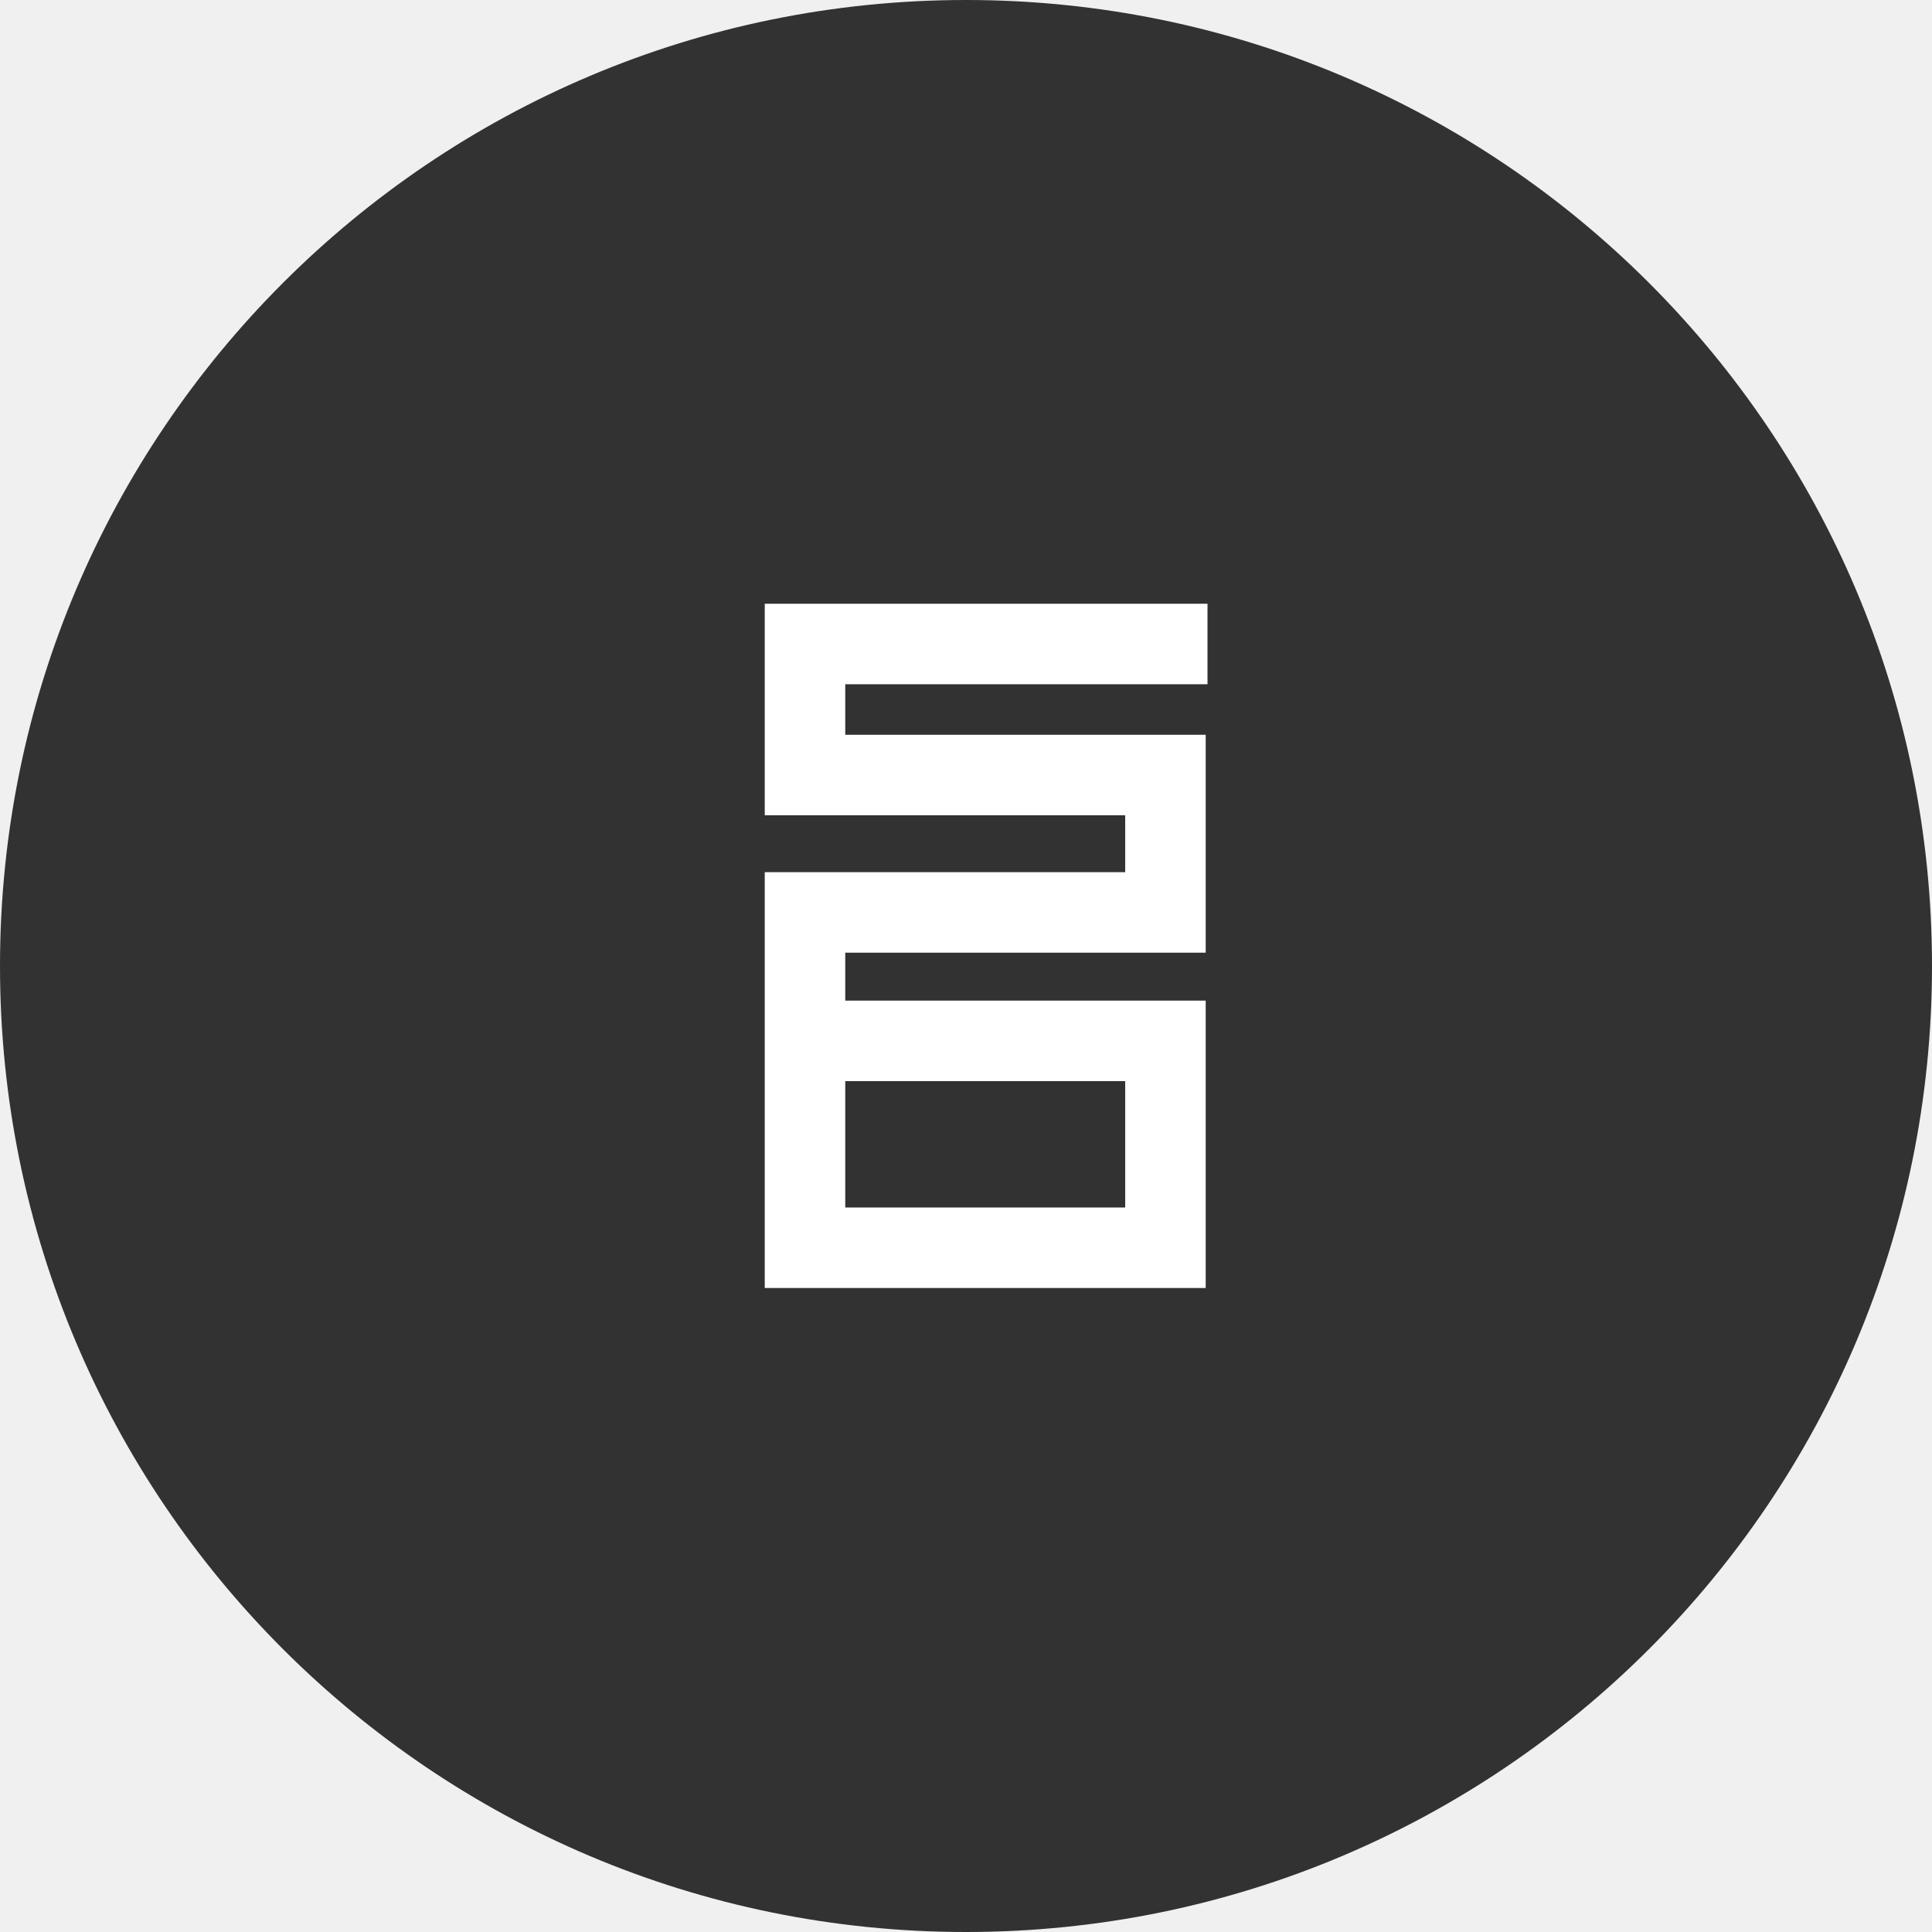
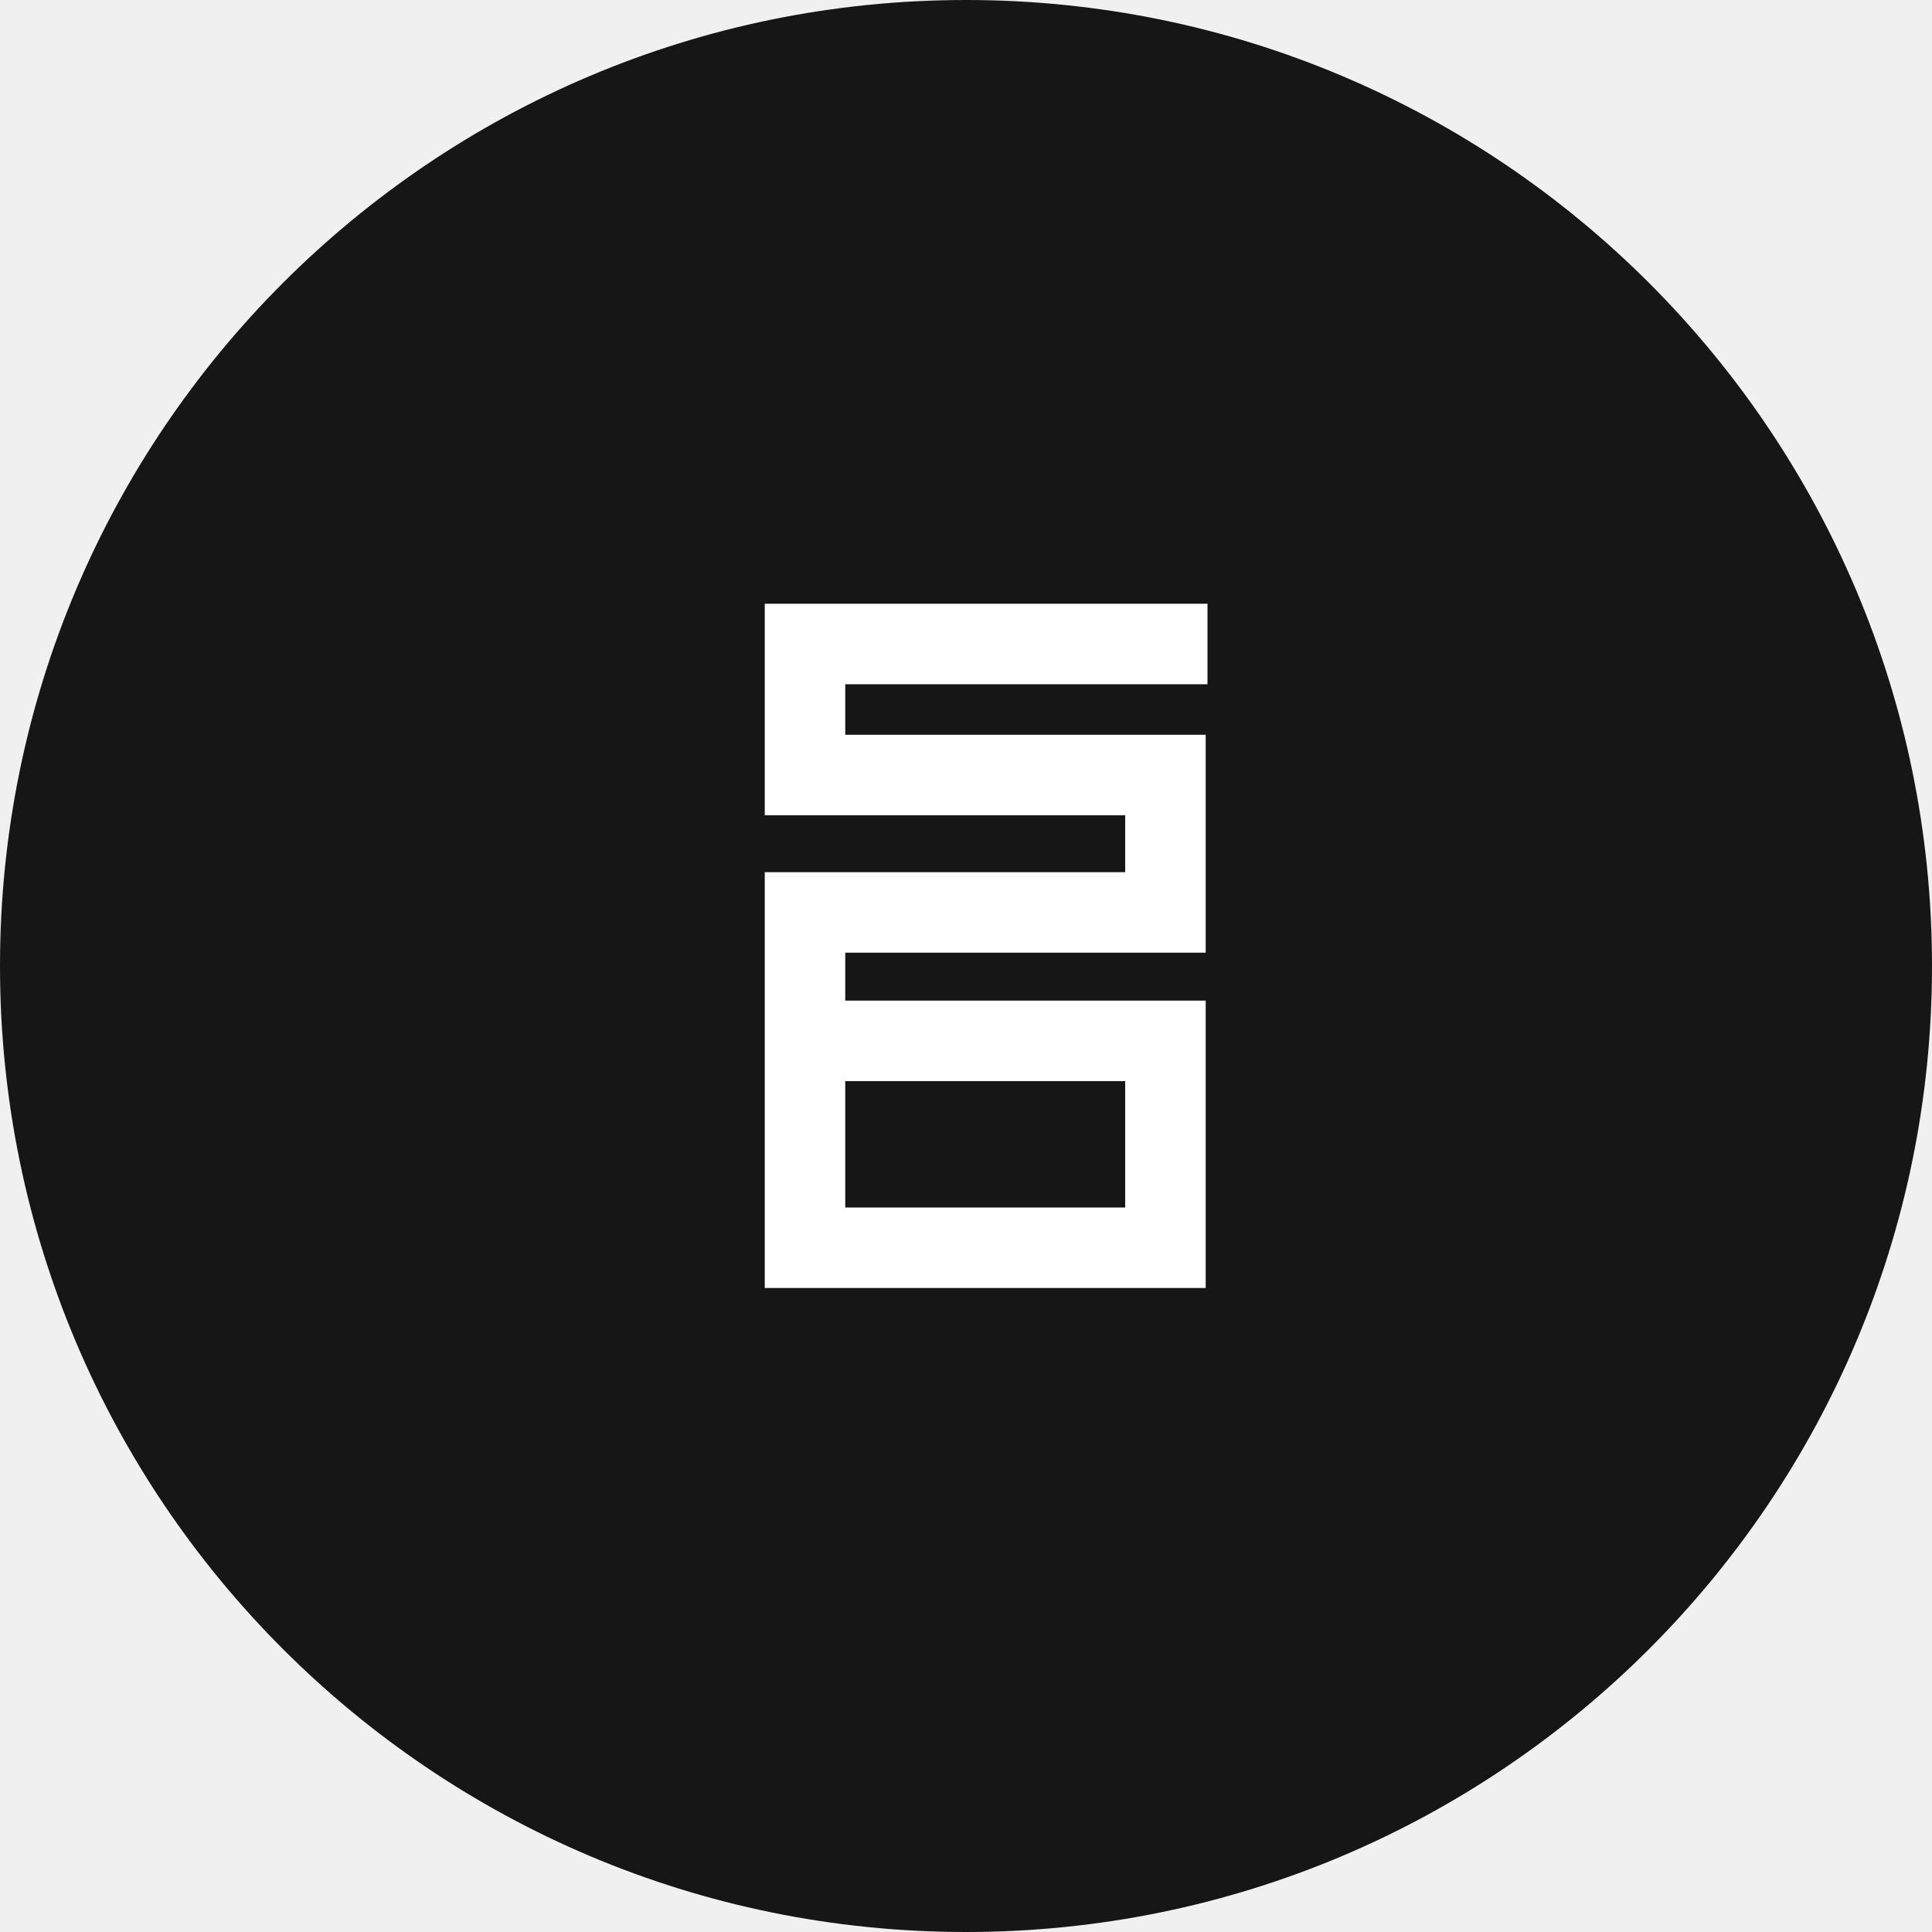
<svg xmlns="http://www.w3.org/2000/svg" width="48px" height="48px" viewBox="0 0 48 48" version="1.1">
  <defs />
  <g id="Page-1" stroke="none" stroke-width="1" fill="none" fill-rule="evenodd">
    <g id="Desktop-HD-Copy-9" transform="translate(-226, -48)" fill-rule="nonzero">
      <g id="Group-Copy-12" transform="translate(226, 48)">
-         <circle id="Oval-6" fill="#323232" cx="24" cy="24" r="24" />
+         <circle id="Oval-6" fill="#161616" cx="24" cy="24" r="24" />
        <polyline id="Path-5-Copy-6" stroke="#FFFFFF" stroke-width="2" points="30 16 24.76 16 20 16 20 19.255 28.955 19.255 28.955 22.669 20 22.669 20 26.193 20 31 28.955 31 28.955 25.86 20 25.86" />
      </g>
    </g>
  </g>
</svg>
